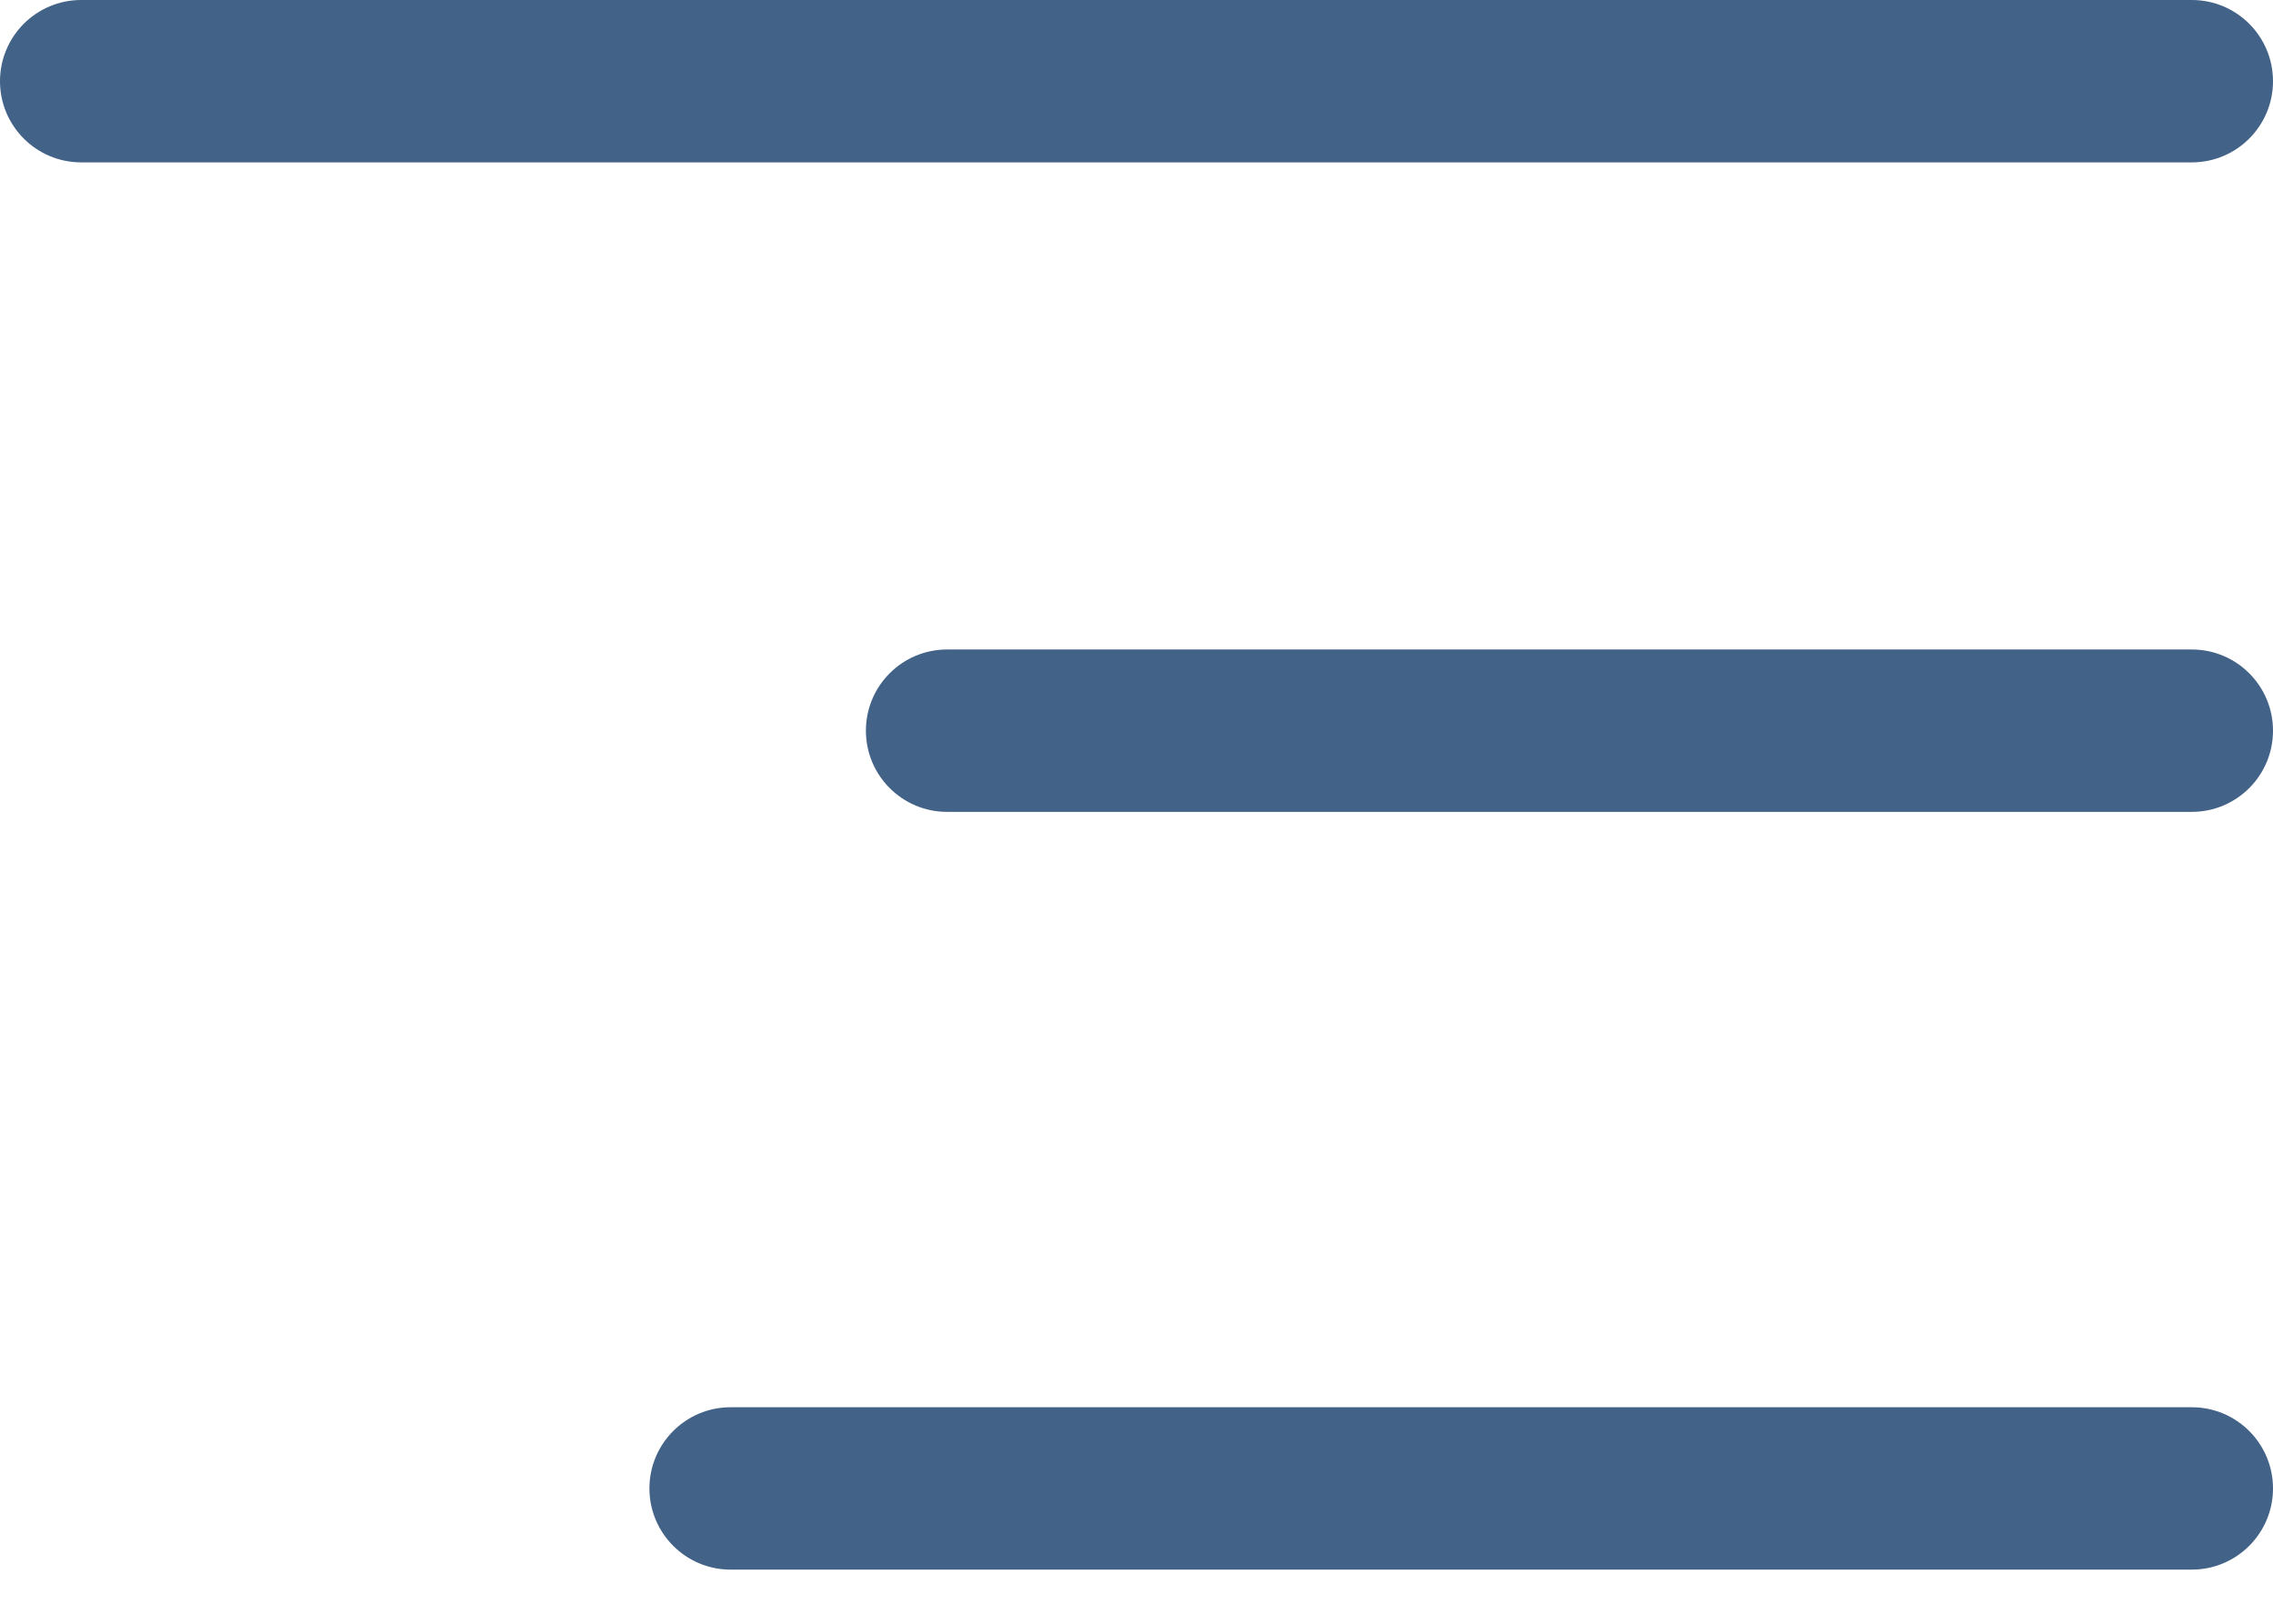
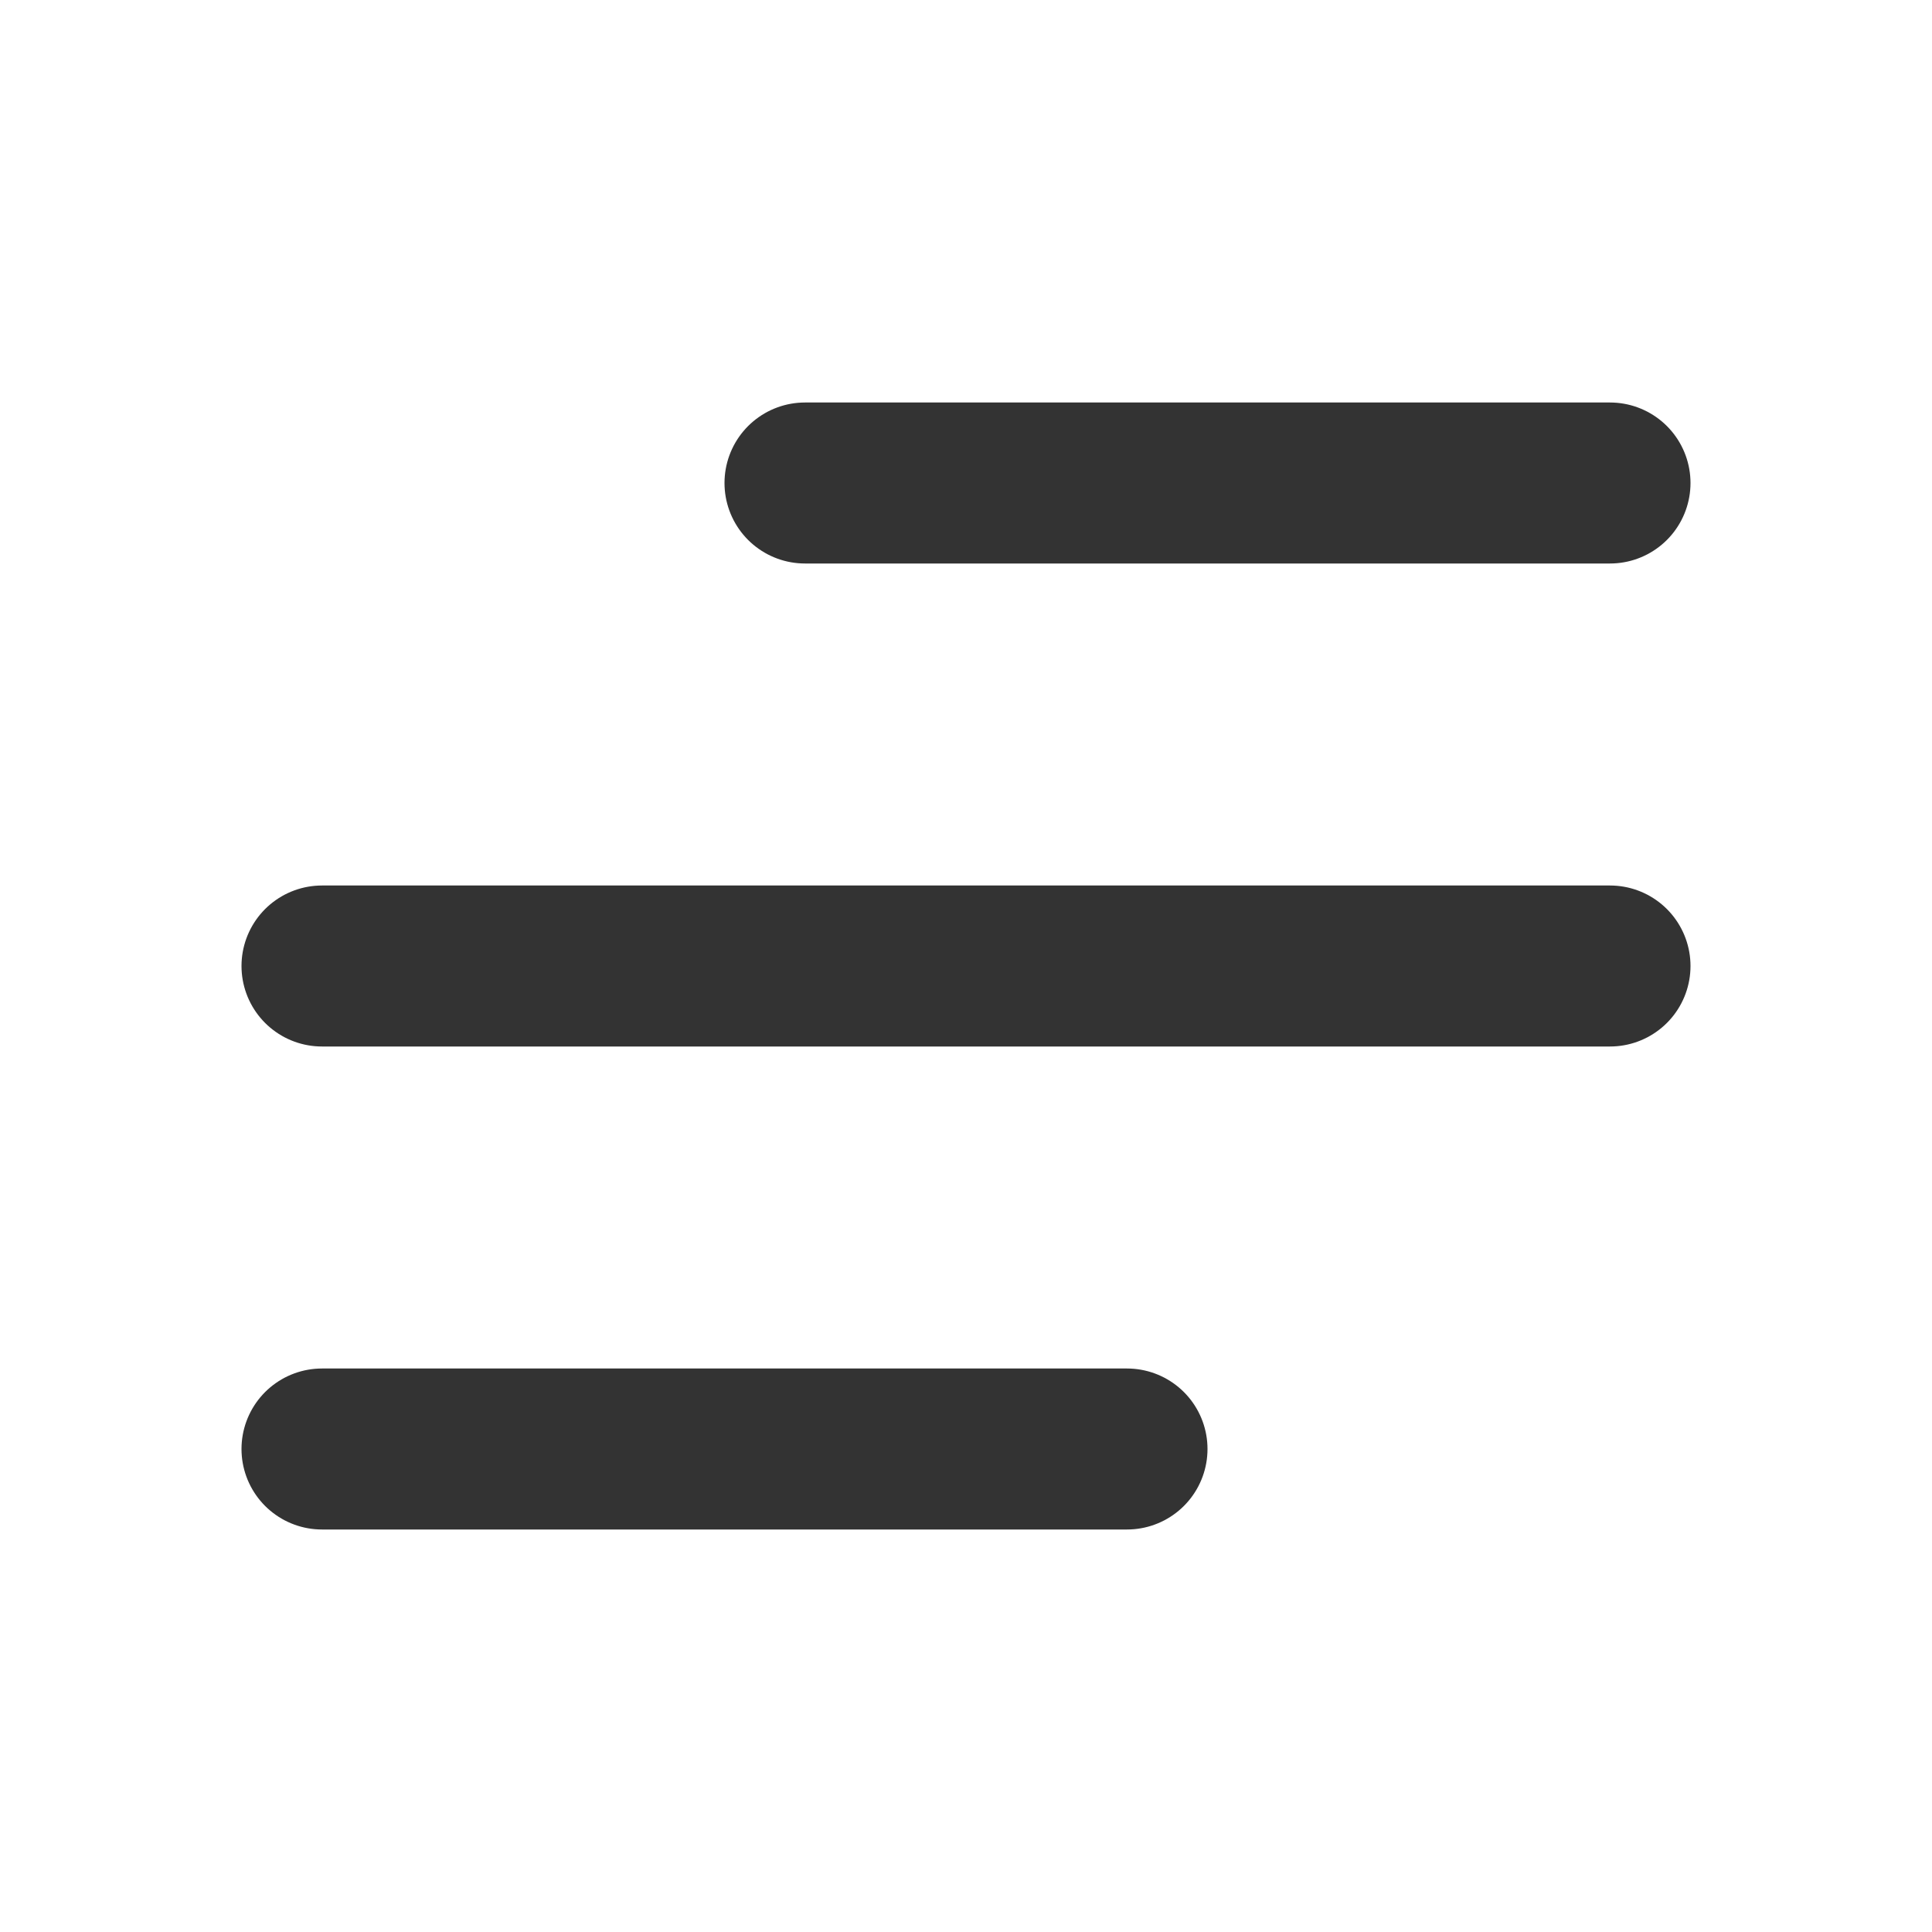
- <svg xmlns="http://www.w3.org/2000/svg" width="21" height="15" viewBox="0 0 21 15" fill="none">
-   <rect width="21" height="1.5" rx="0.75" fill="#426287" />
-   <rect x="8" y="6" width="13" height="1.5" rx="0.75" fill="#426287" />
-   <rect x="6" y="13" width="15" height="1.5" rx="0.75" fill="#426287" />
+ <svg xmlns="http://www.w3.org/2000/svg" width="128" height="128" viewBox="0 0 24 24">
+   <path fill="none" stroke="#333333" stroke-linecap="round" stroke-linejoin="round" stroke-width="2" d="M10 6h10M4 12h16M7 12h13M4 18h10" />
</svg>
